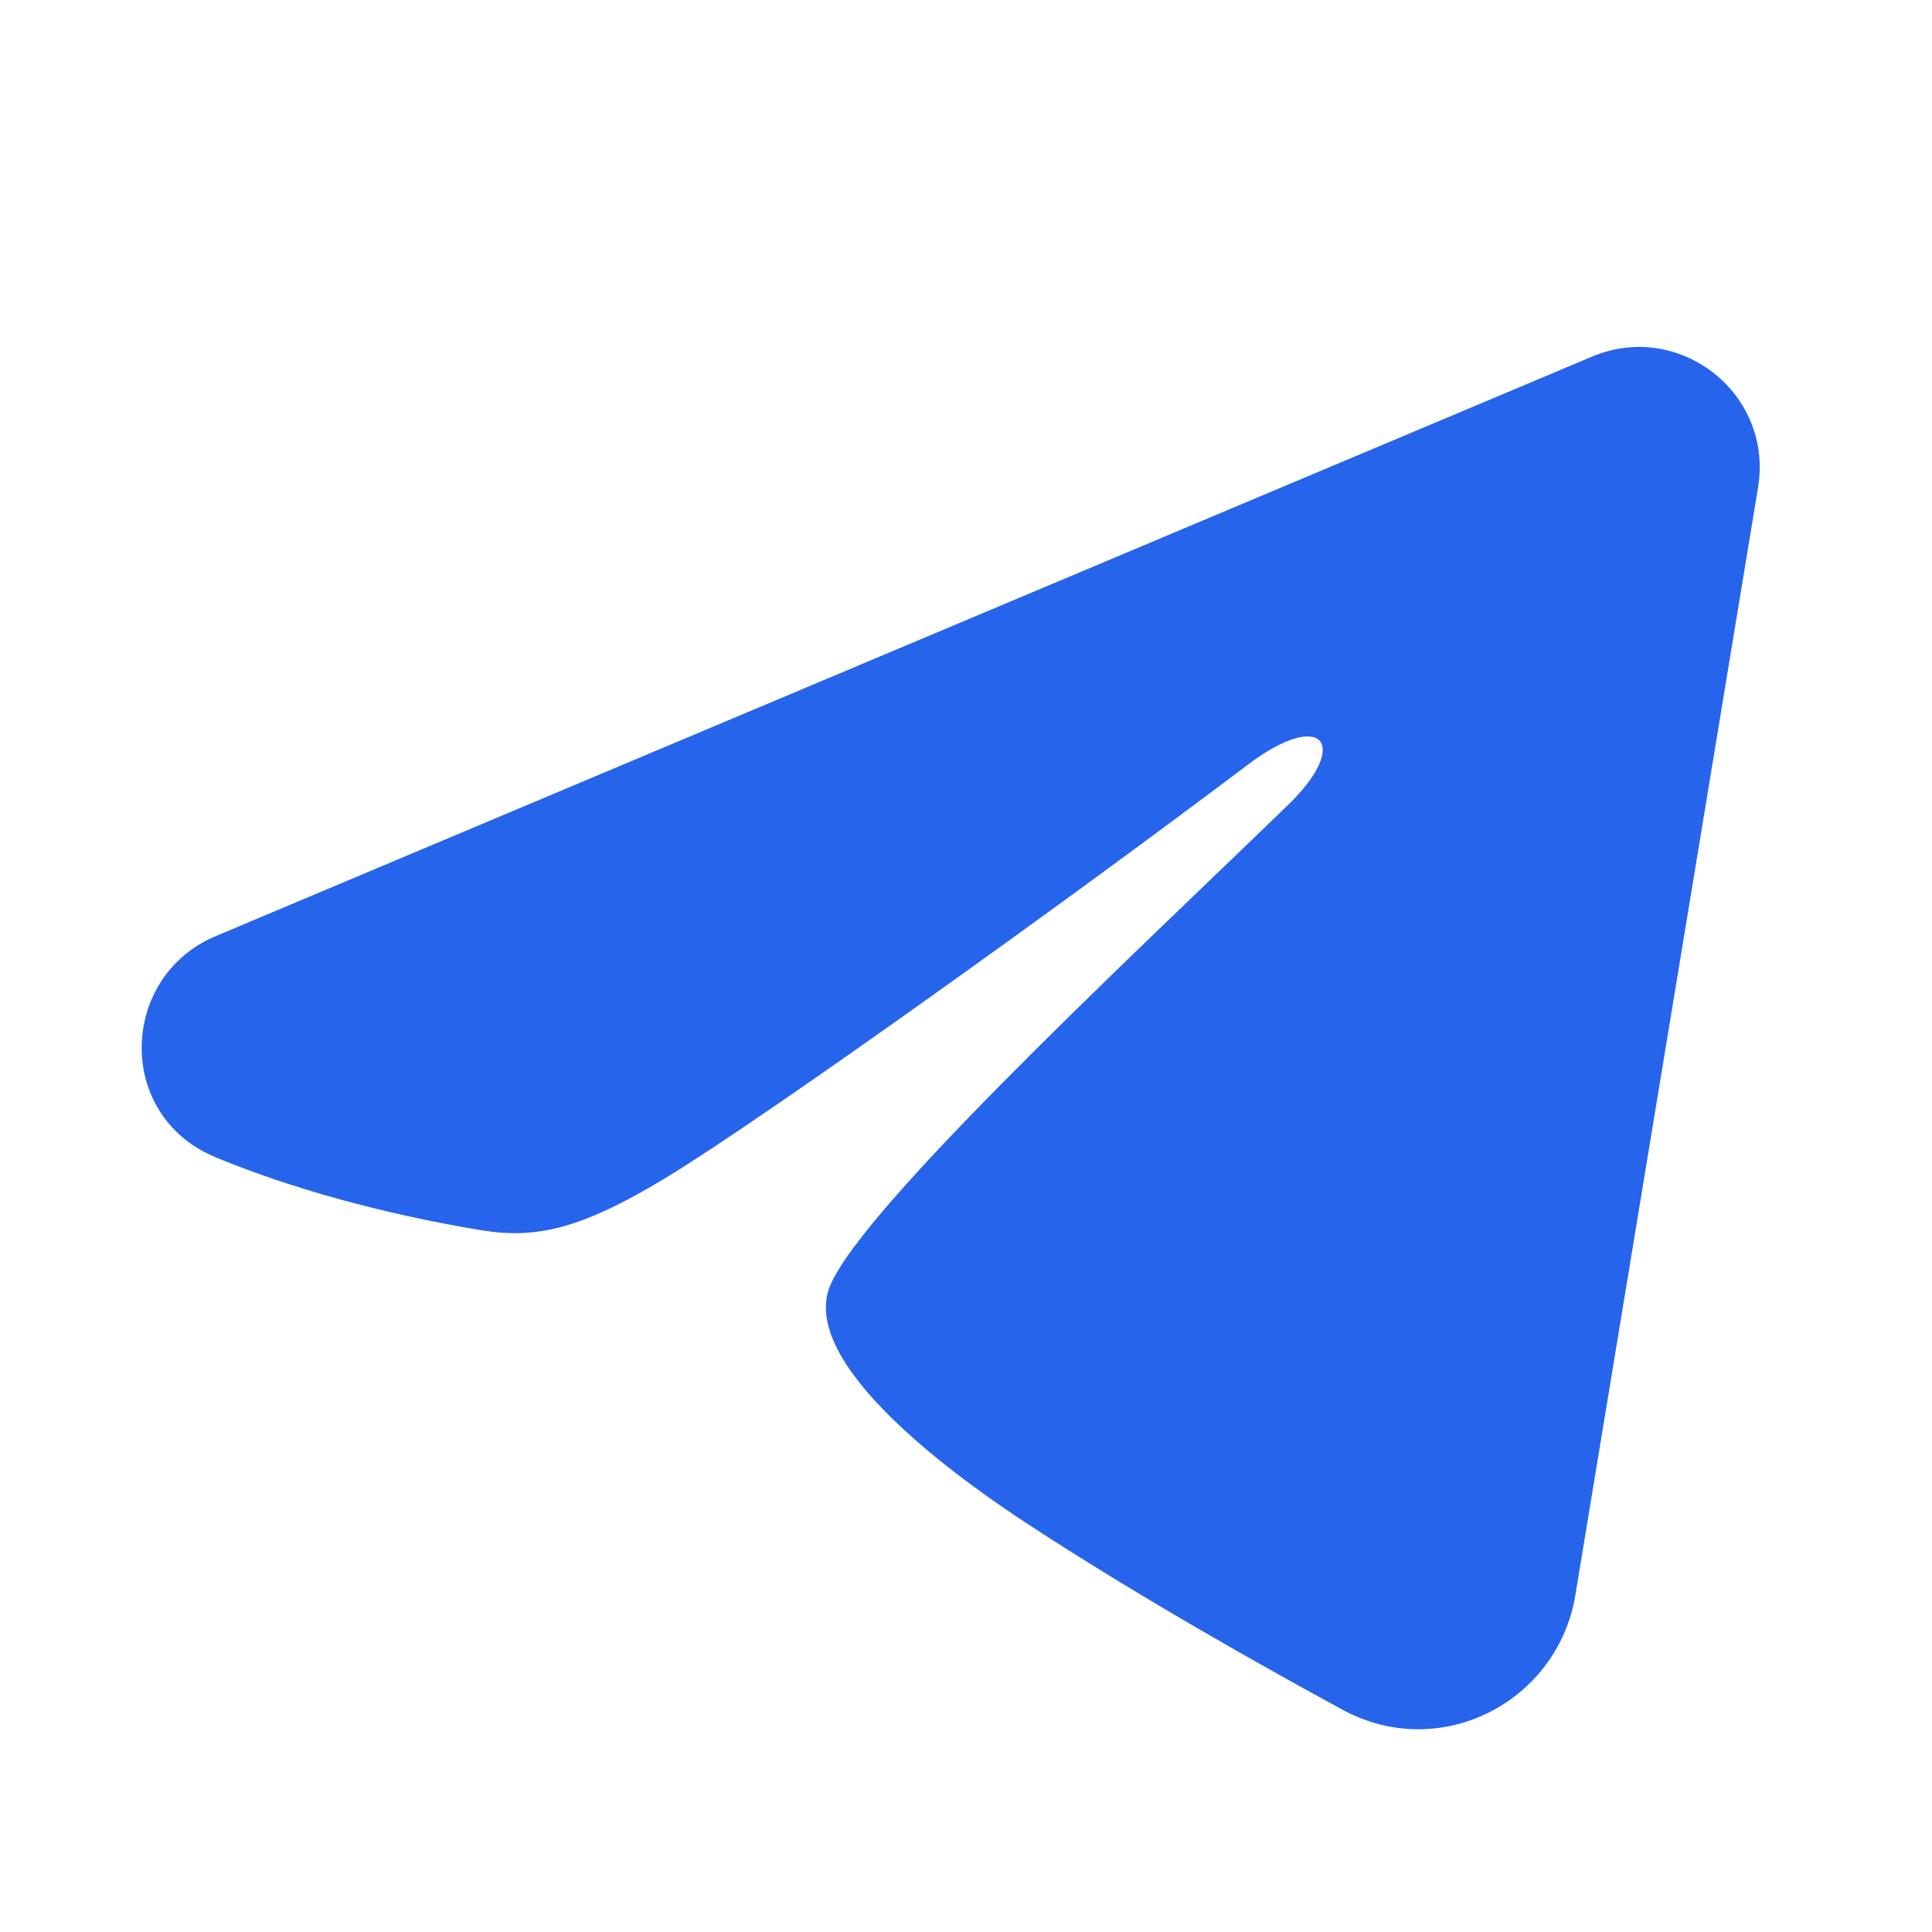
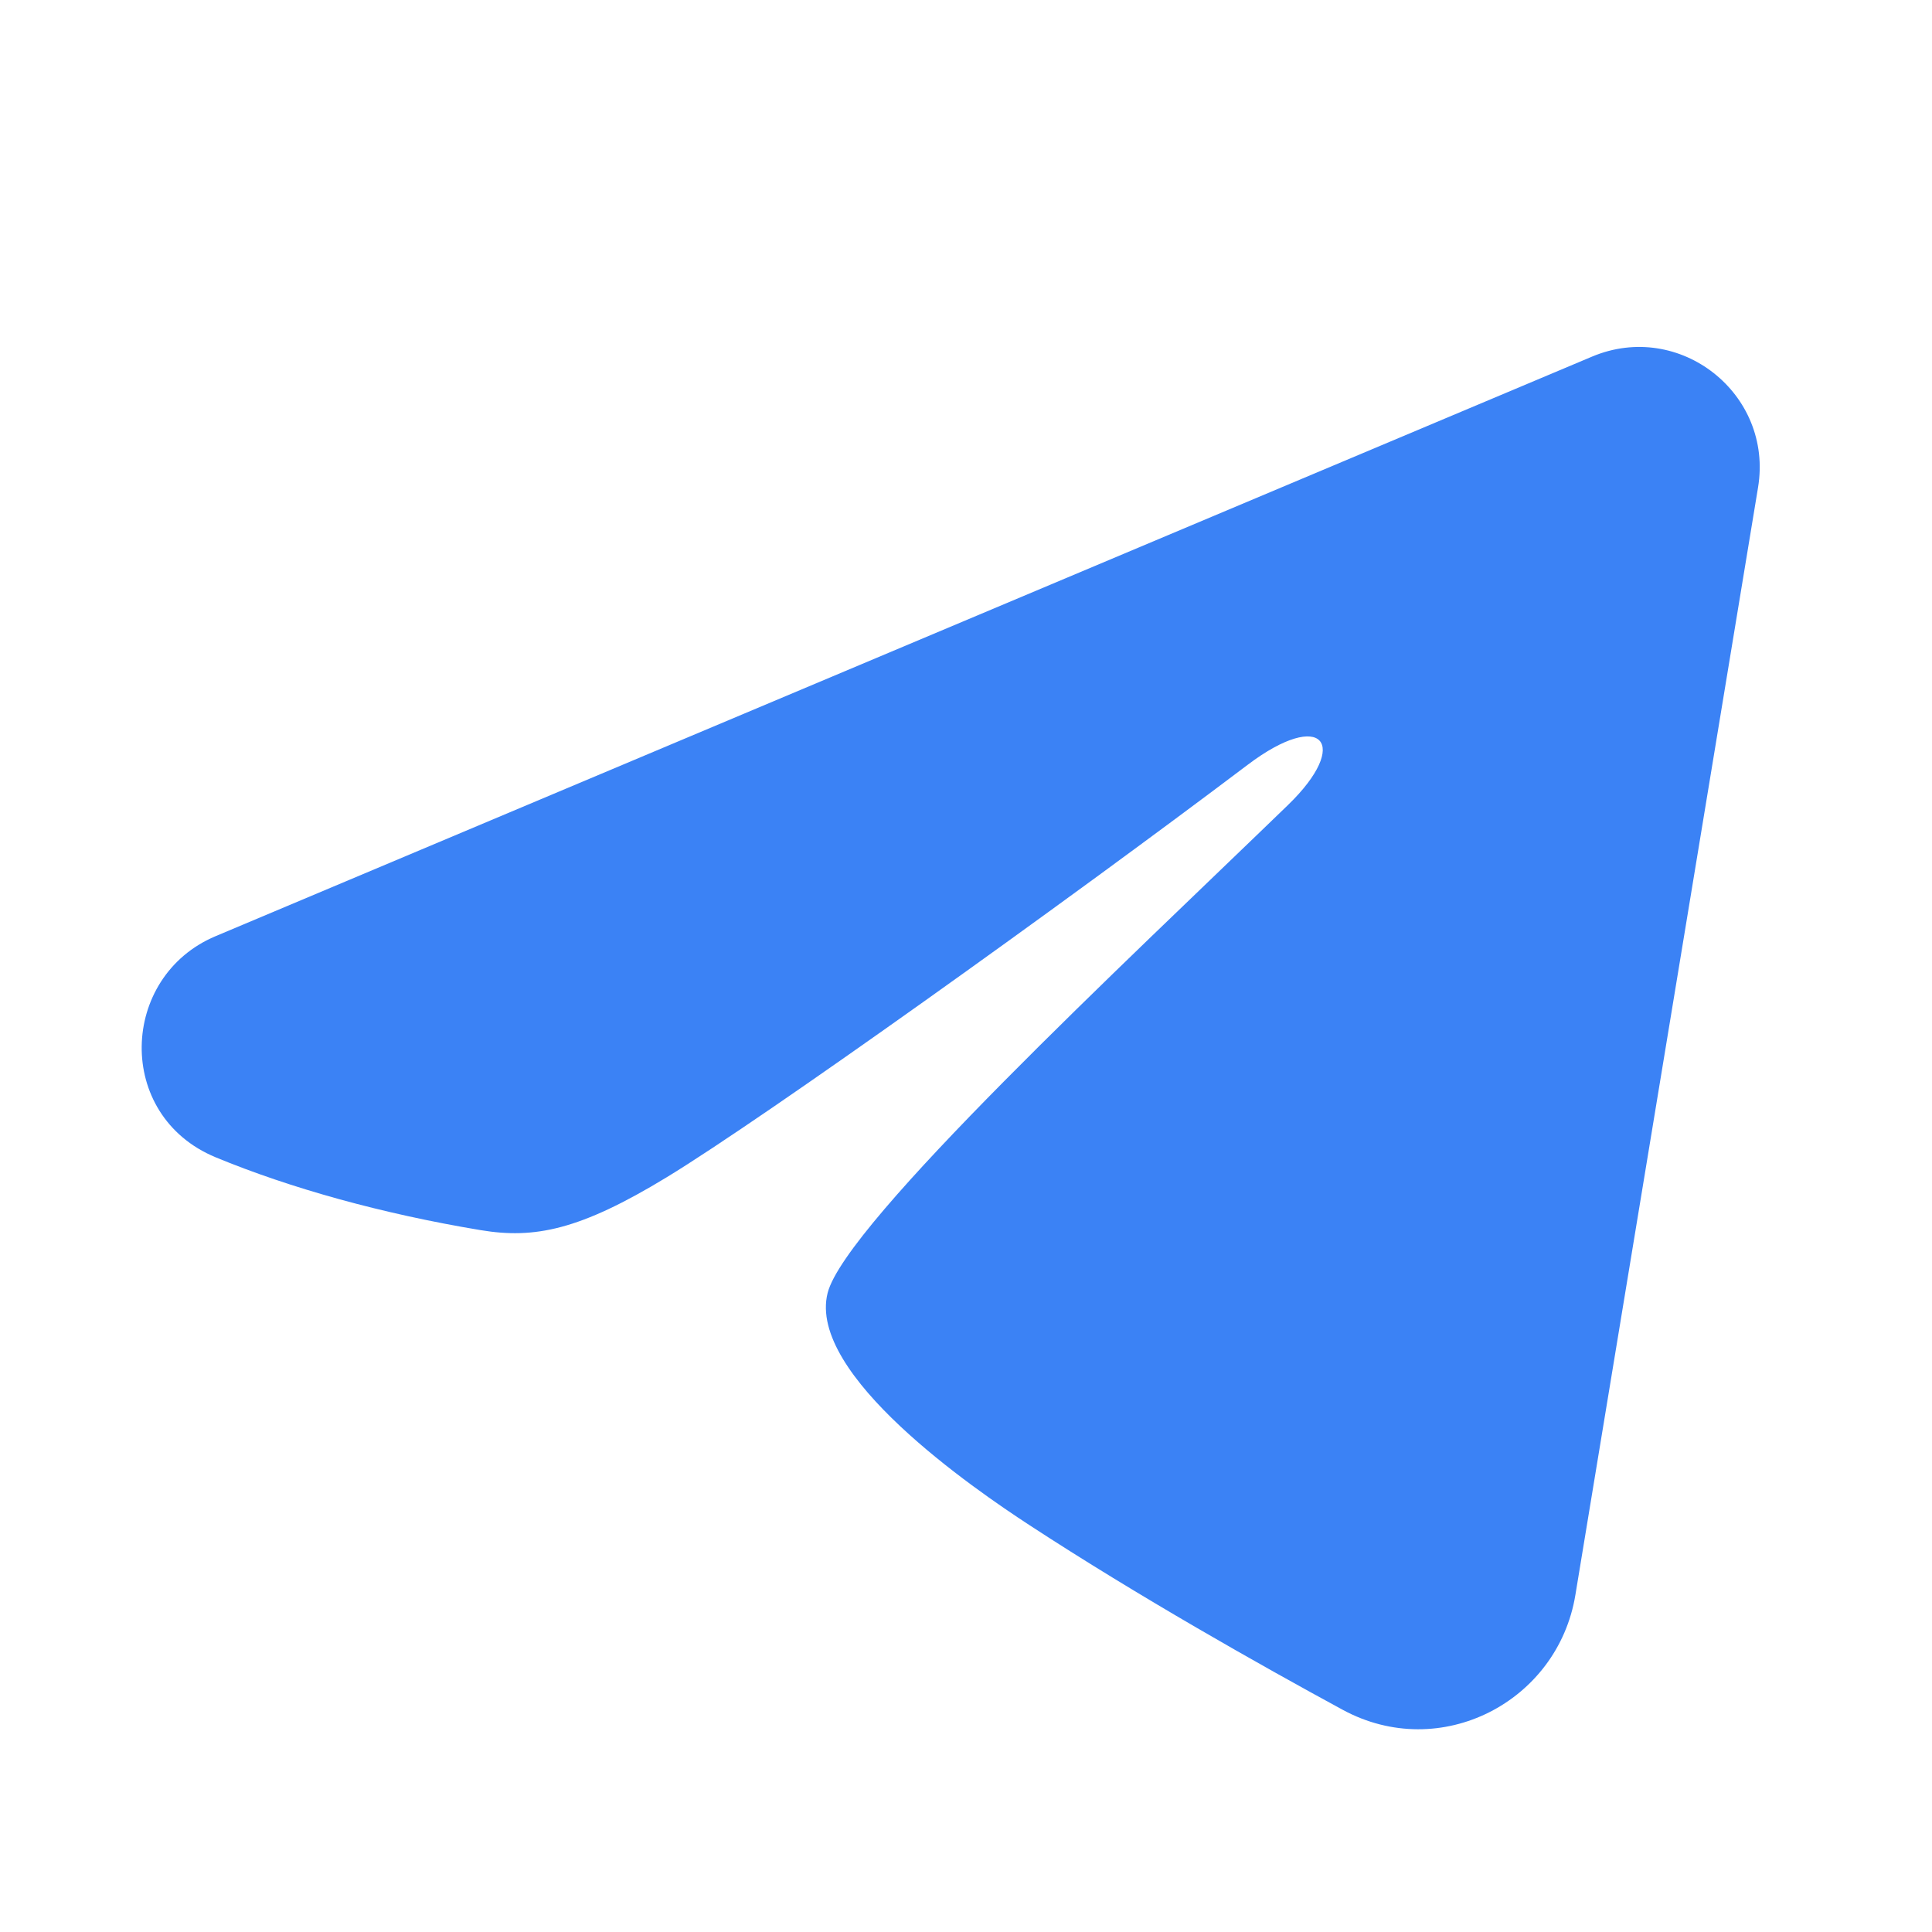
<svg xmlns="http://www.w3.org/2000/svg" width="24" height="24" viewBox="0 0 24 24" fill="none">
-   <path fill-rule="evenodd" clip-rule="evenodd" d="M19.777 4.43C20.865 3.972 22.032 4.891 21.839 6.056L19.57 19.813C19.352 21.139 17.895 21.9 16.678 21.239C15.66 20.686 14.149 19.835 12.787 18.945C12.107 18.501 10.025 17.076 10.281 16.062C10.5 15.195 14 11.937 16 10C16.786 9.239 16.428 8.799 15.5 9.5C13.198 11.238 9.503 13.881 8.281 14.625C7.203 15.281 6.64 15.393 5.969 15.281C4.743 15.077 3.606 14.76 2.678 14.376C1.424 13.856 1.485 12.132 2.677 11.63L19.777 4.43Z" fill="#2664eb" />
+   <path fill-rule="evenodd" clip-rule="evenodd" d="M19.777 4.43C20.865 3.972 22.032 4.891 21.839 6.056L19.57 19.813C19.352 21.139 17.895 21.9 16.678 21.239C15.66 20.686 14.149 19.835 12.787 18.945C12.107 18.501 10.025 17.076 10.281 16.062C10.5 15.195 14 11.937 16 10C16.786 9.239 16.428 8.799 15.5 9.5C13.198 11.238 9.503 13.881 8.281 14.625C7.203 15.281 6.64 15.393 5.969 15.281C4.743 15.077 3.606 14.76 2.678 14.376C1.424 13.856 1.485 12.132 2.677 11.63L19.777 4.43Z" fill="#3b82f5" />
</svg>
